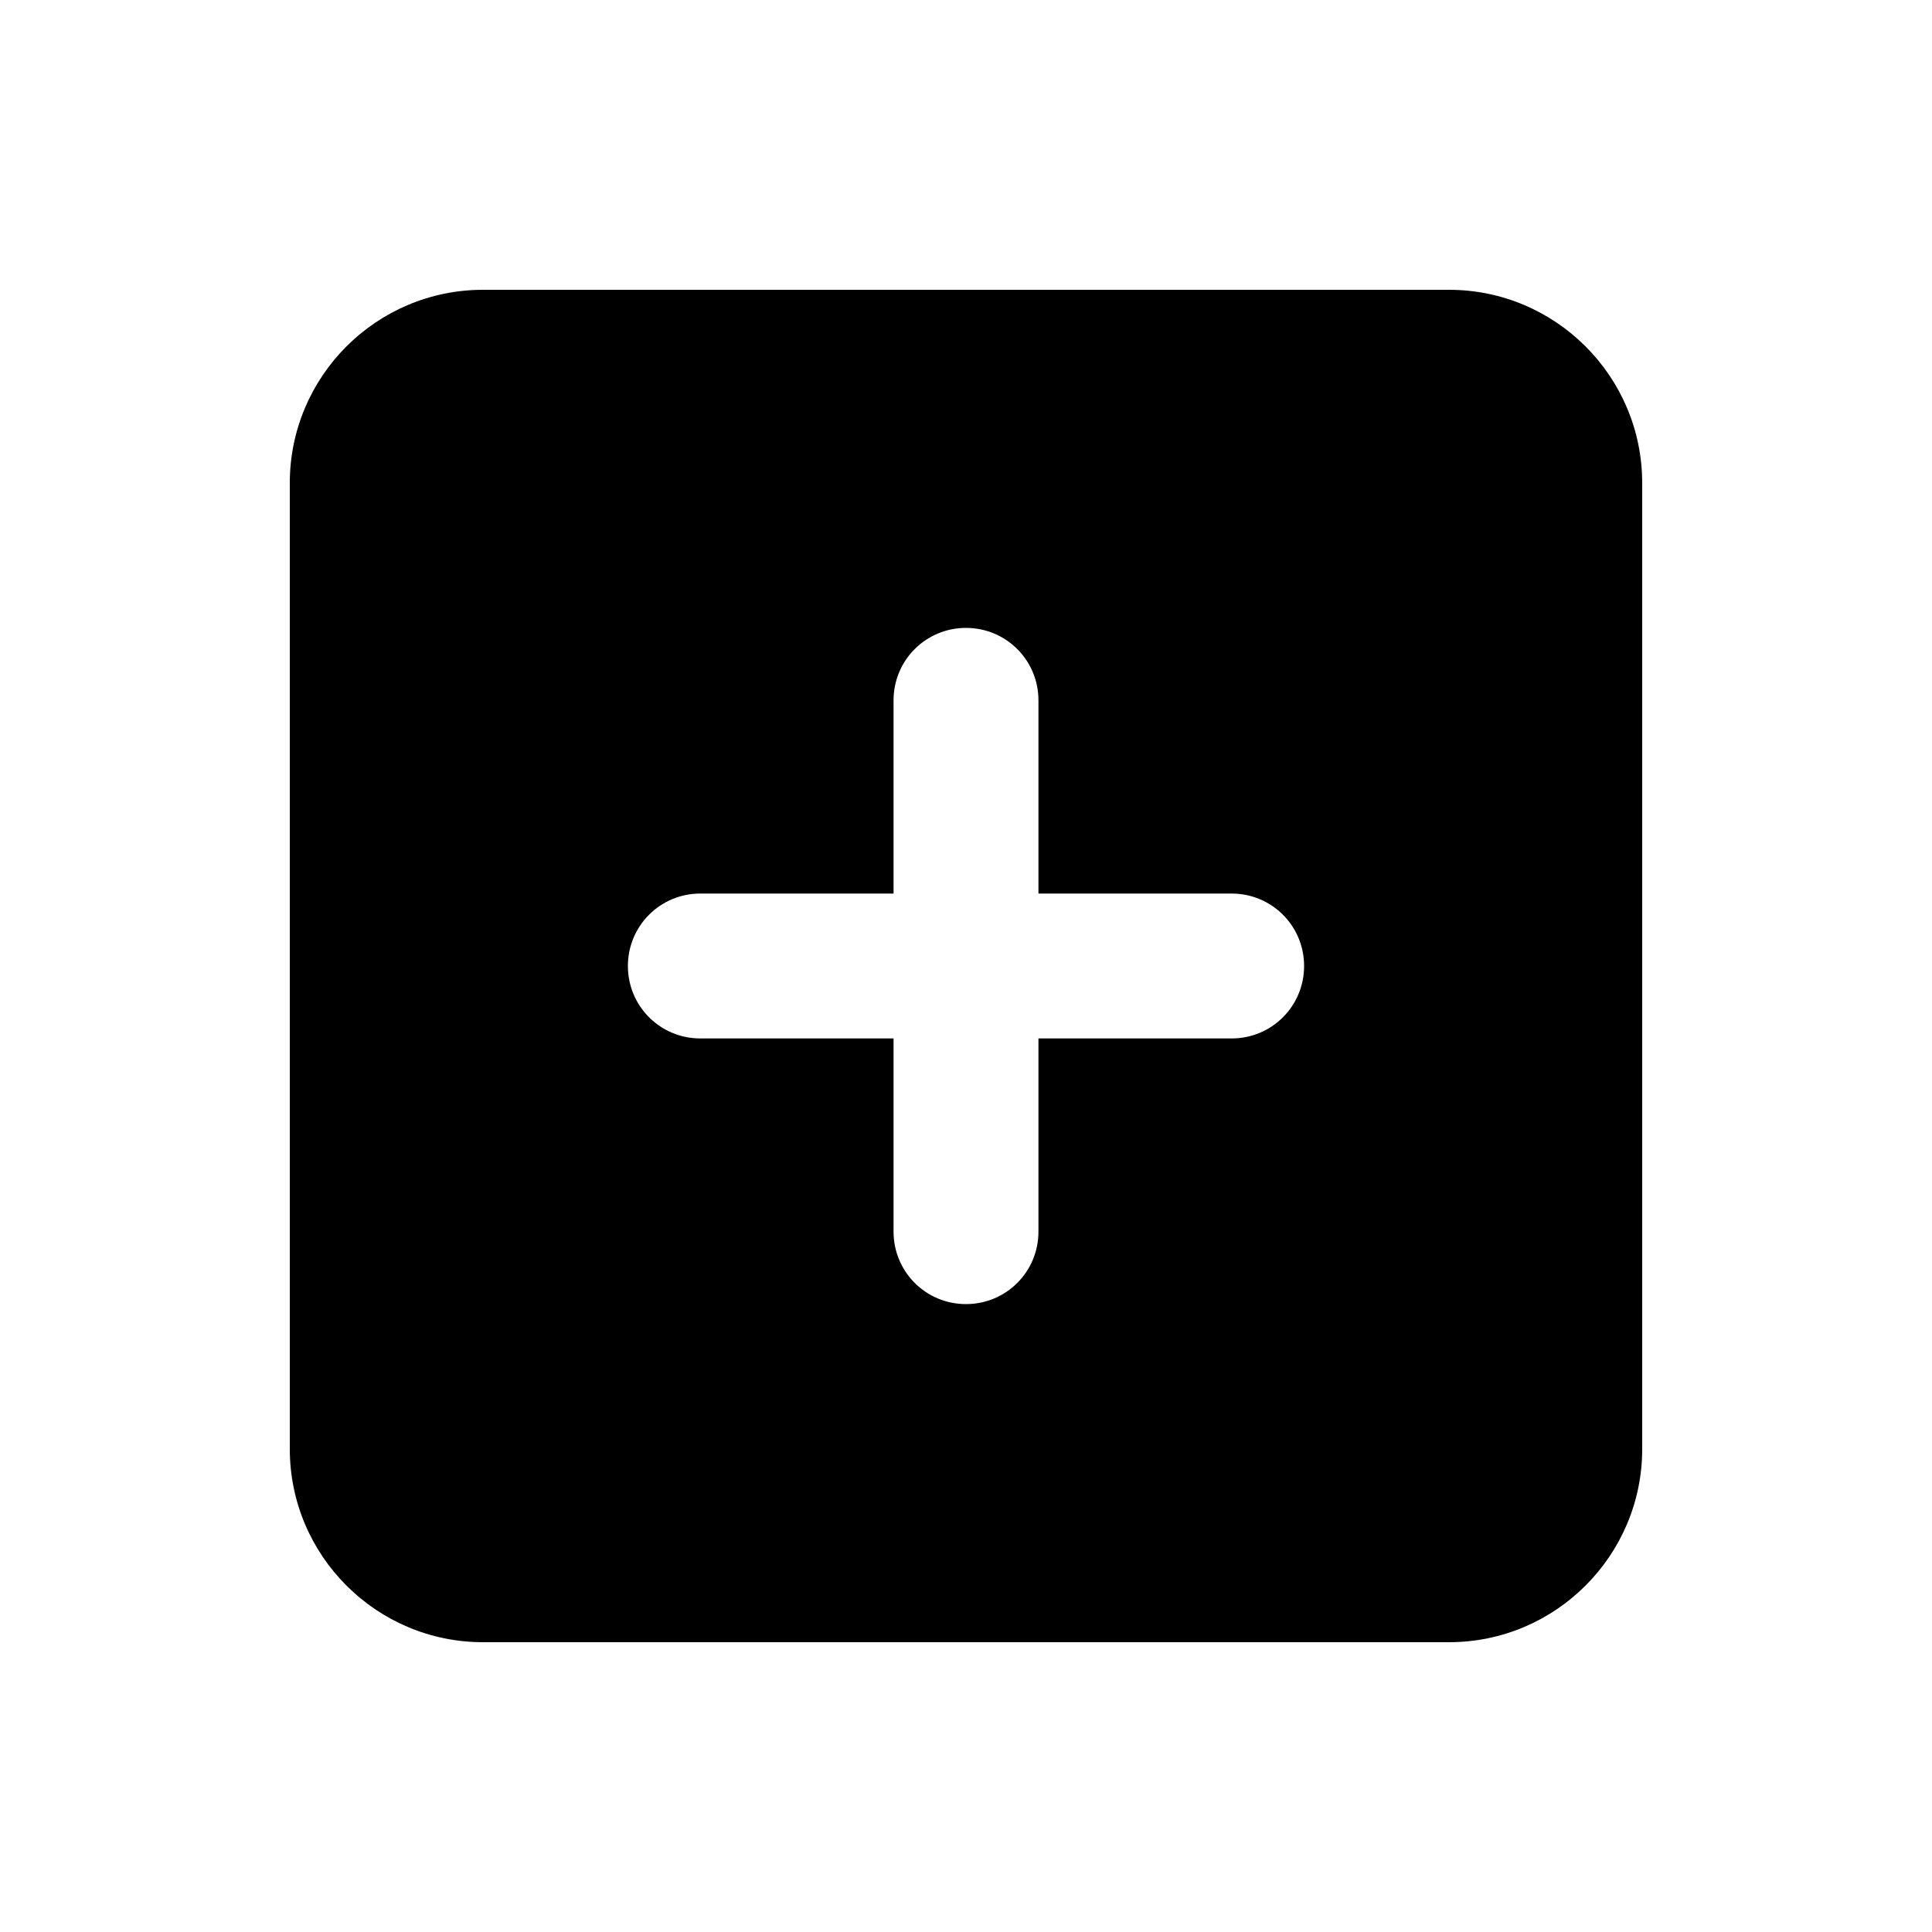
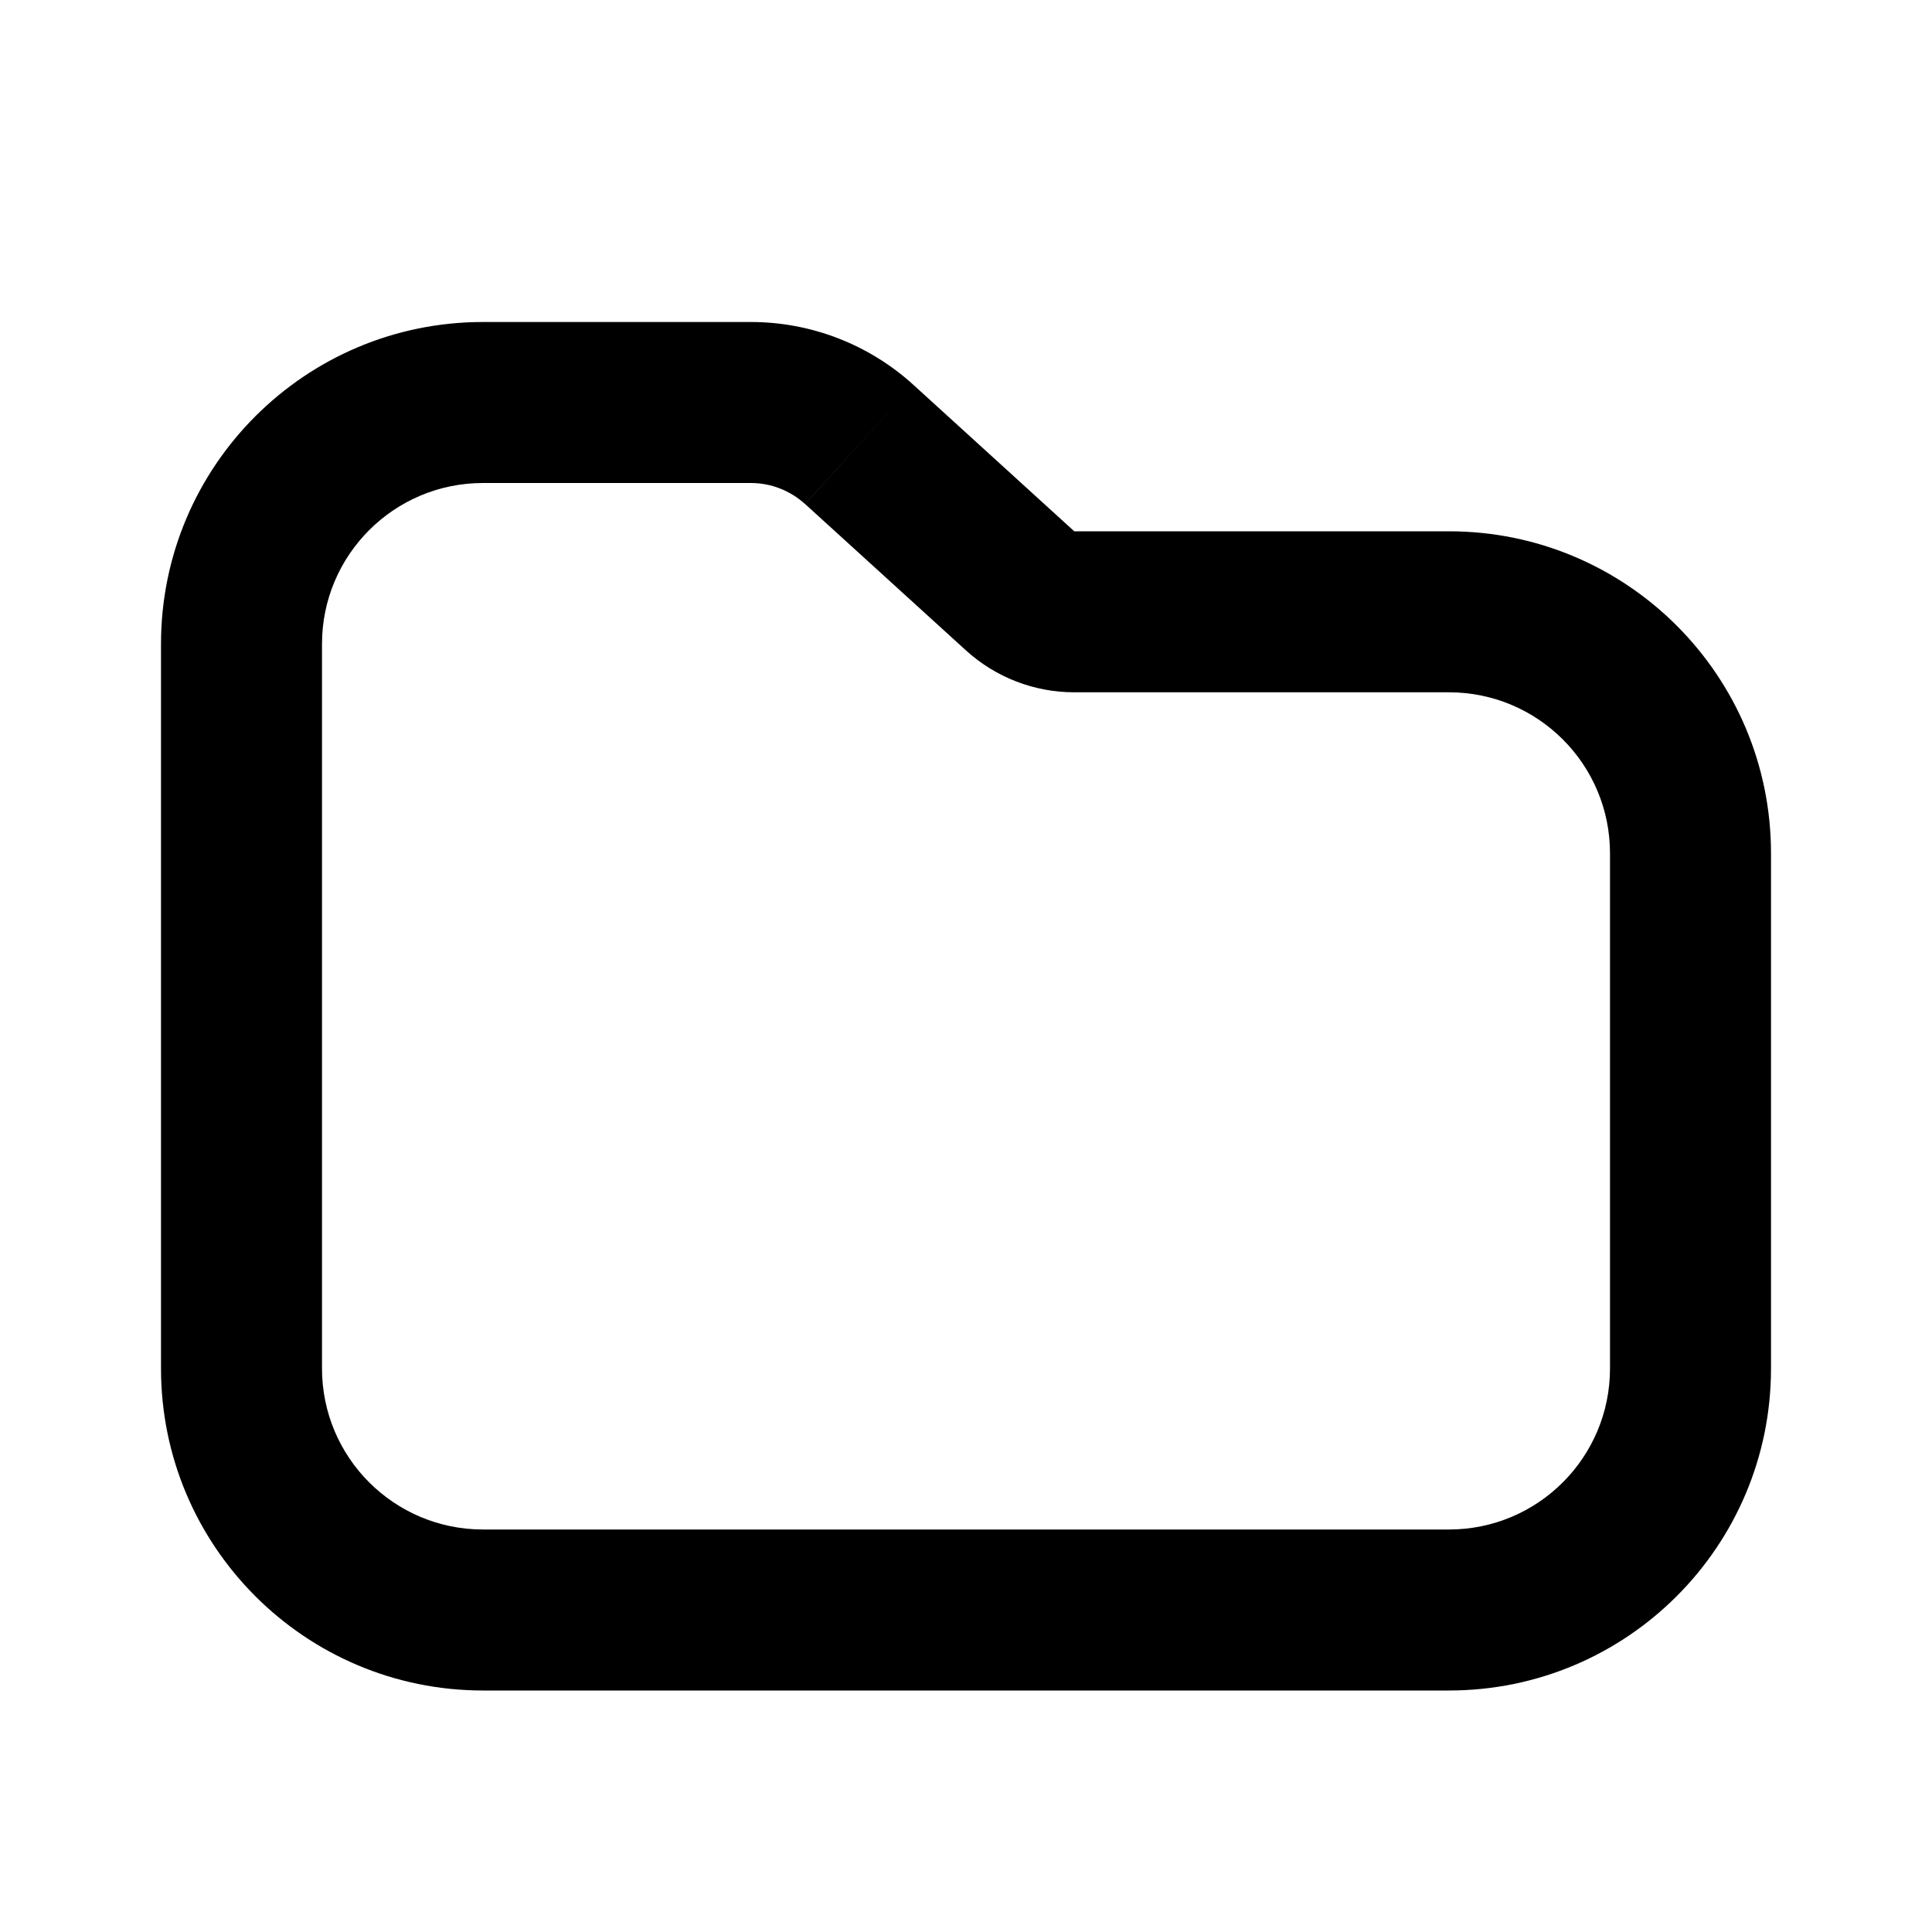
- <svg xmlns="http://www.w3.org/2000/svg" viewBox="0 0 640 640">
-   <path d="M160 96C124.7 96 96 124.7 96 160L96 480C96 515.3 124.7 544 160 544L480 544C515.3 544 544 515.3 544 480L544 160C544 124.7 515.3 96 480 96L160 96zM296 408L296 344L232 344C218.7 344 208 333.3 208 320C208 306.7 218.7 296 232 296L296 296L296 232C296 218.7 306.7 208 320 208C333.3 208 344 218.7 344 232L344 296L408 296C421.3 296 432 306.7 432 320C432 333.3 421.3 344 408 344L344 344L344 408C344 421.3 333.3 432 320 432C306.7 432 296 421.3 296 408z" />
+ <svg xmlns="http://www.w3.org/2000/svg" viewBox="0 0 24 24">
+   <path fill="currentColor" fill-rule="evenodd" d="M2 17V8a4 4 0 0 1 4-4h3.327a3 3 0 0 1 2.02.781L10 6.261A1 1 0 0 0 9.327 6H6a2 2 0 0 0-2 2v9a2 2 0 0 0 2 2h12a2 2 0 0 0 2-2v-6.4a2 2 0 0 0-2-2h-4.655A2 2 0 0 1 12 8.08l-2-1.82l1.347-1.479L13.345 6.6H18a4 4 0 0 1 4 4V17a4 4 0 0 1-4 4H6a4 4 0 0 1-4-4" clip-rule="evenodd" />
</svg>
